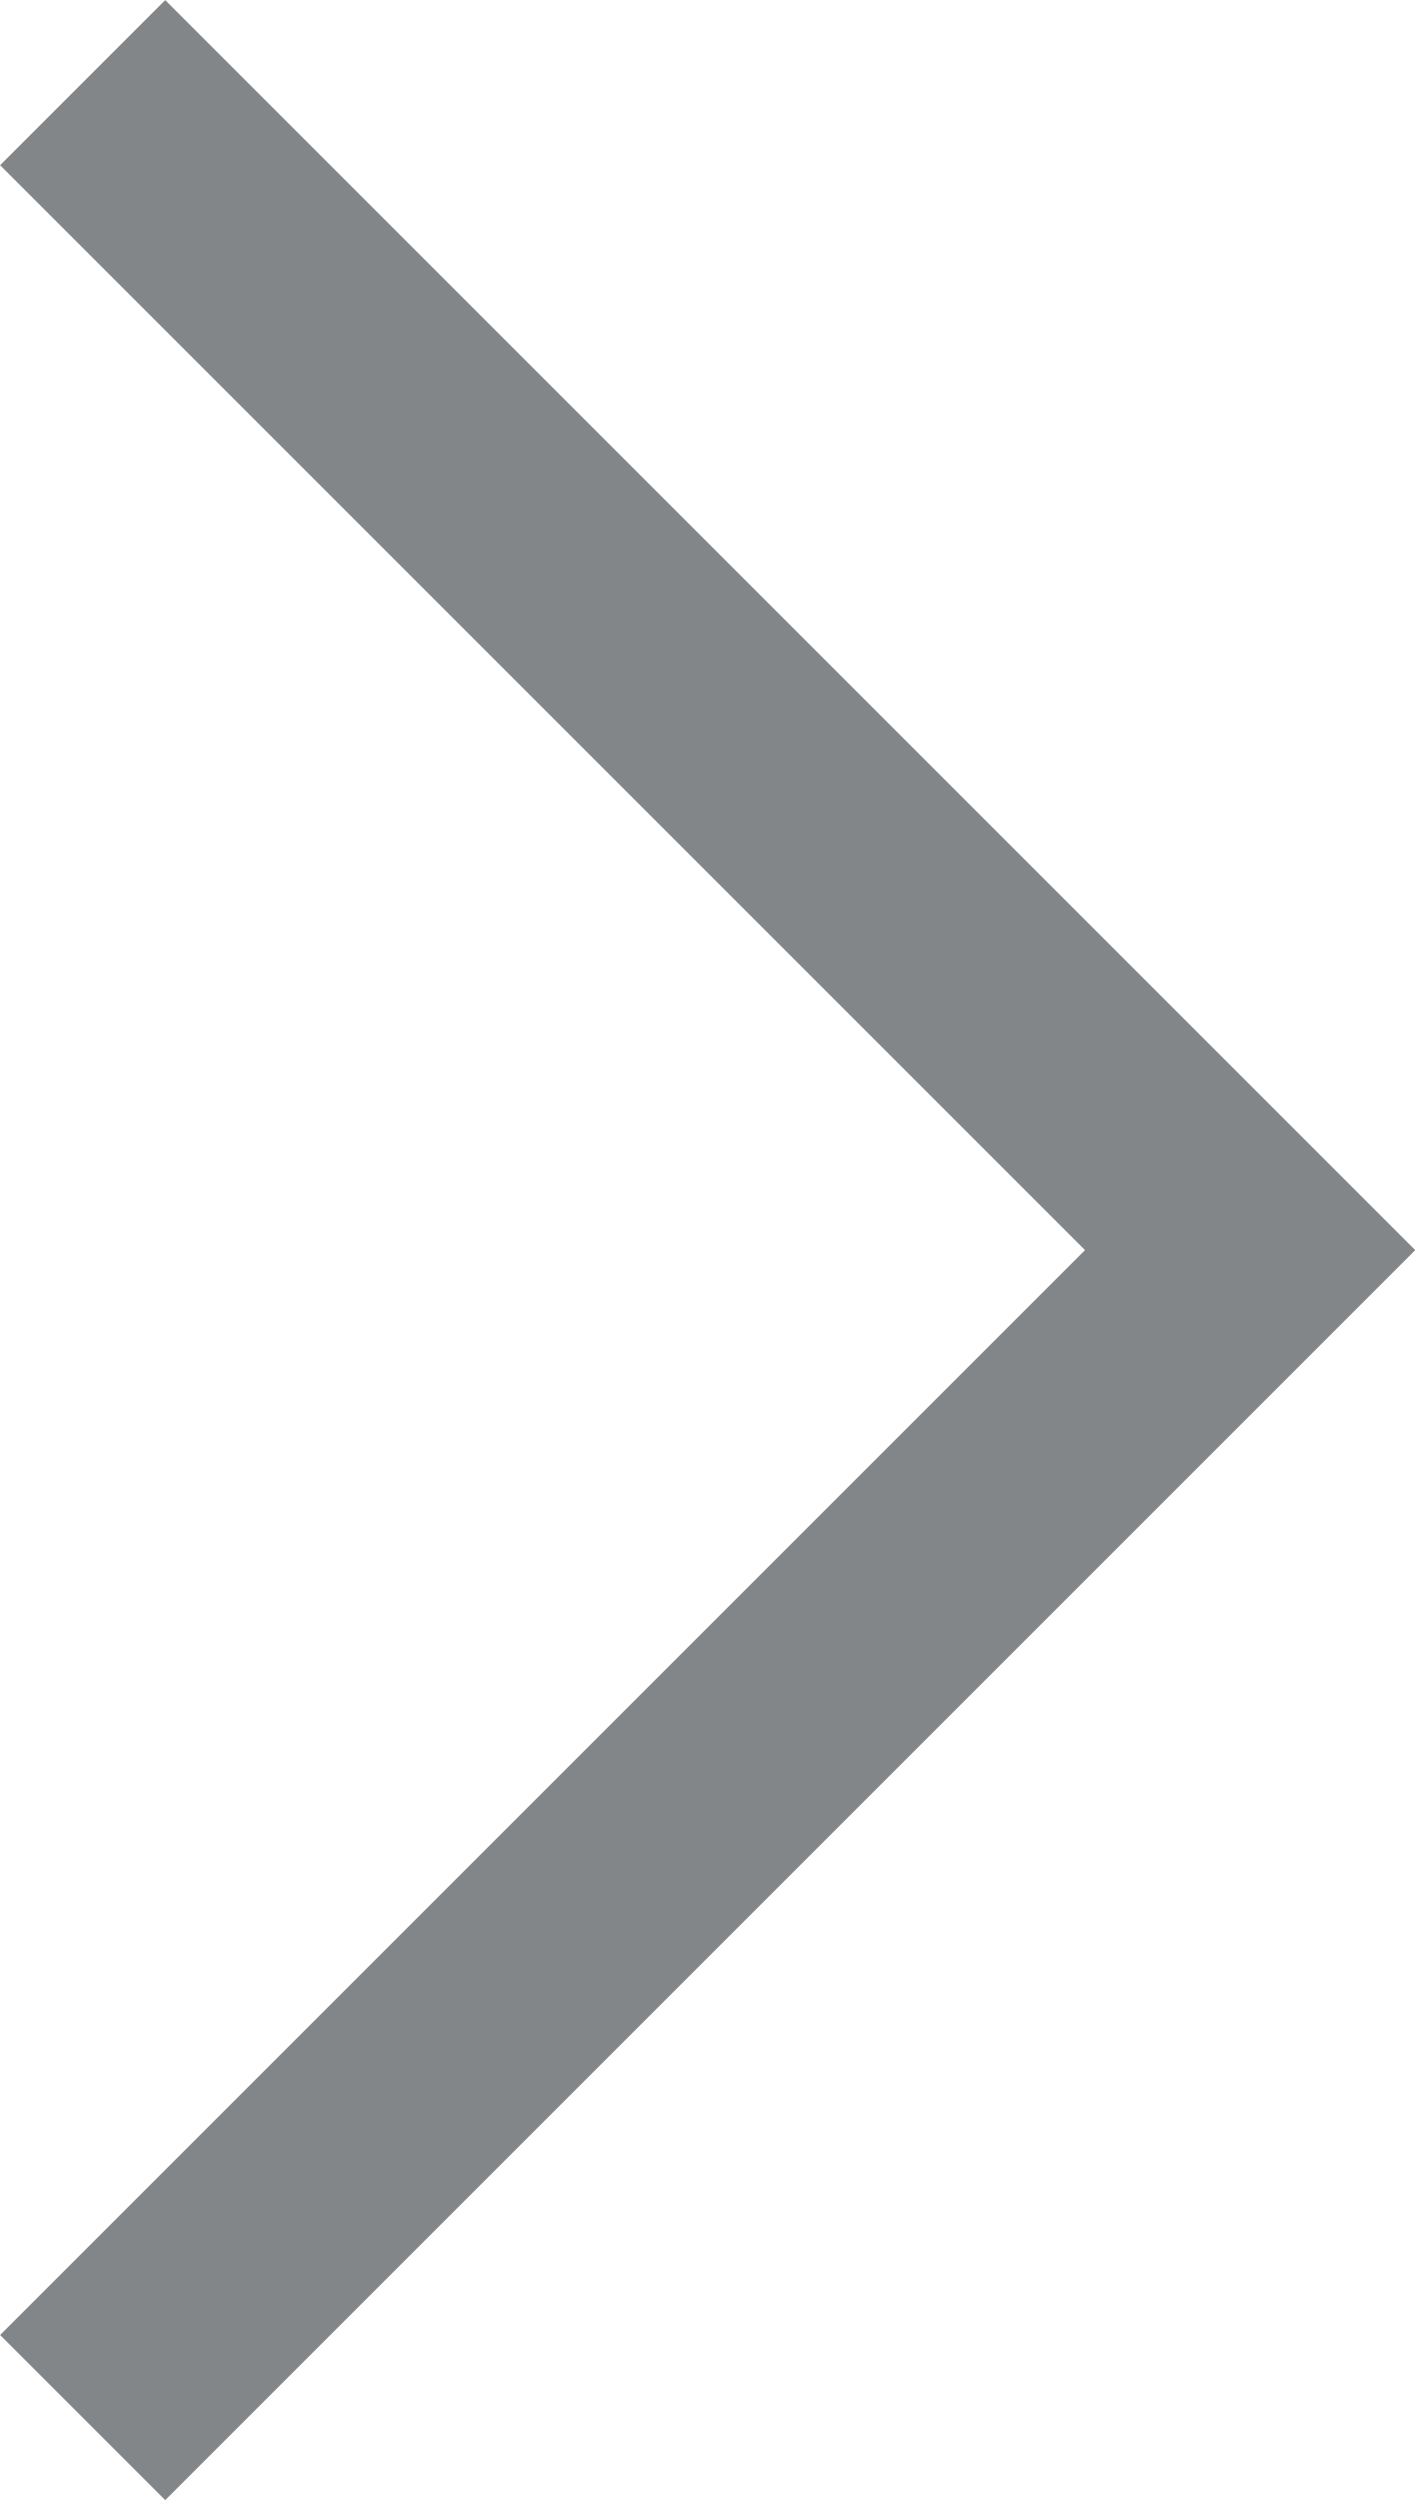
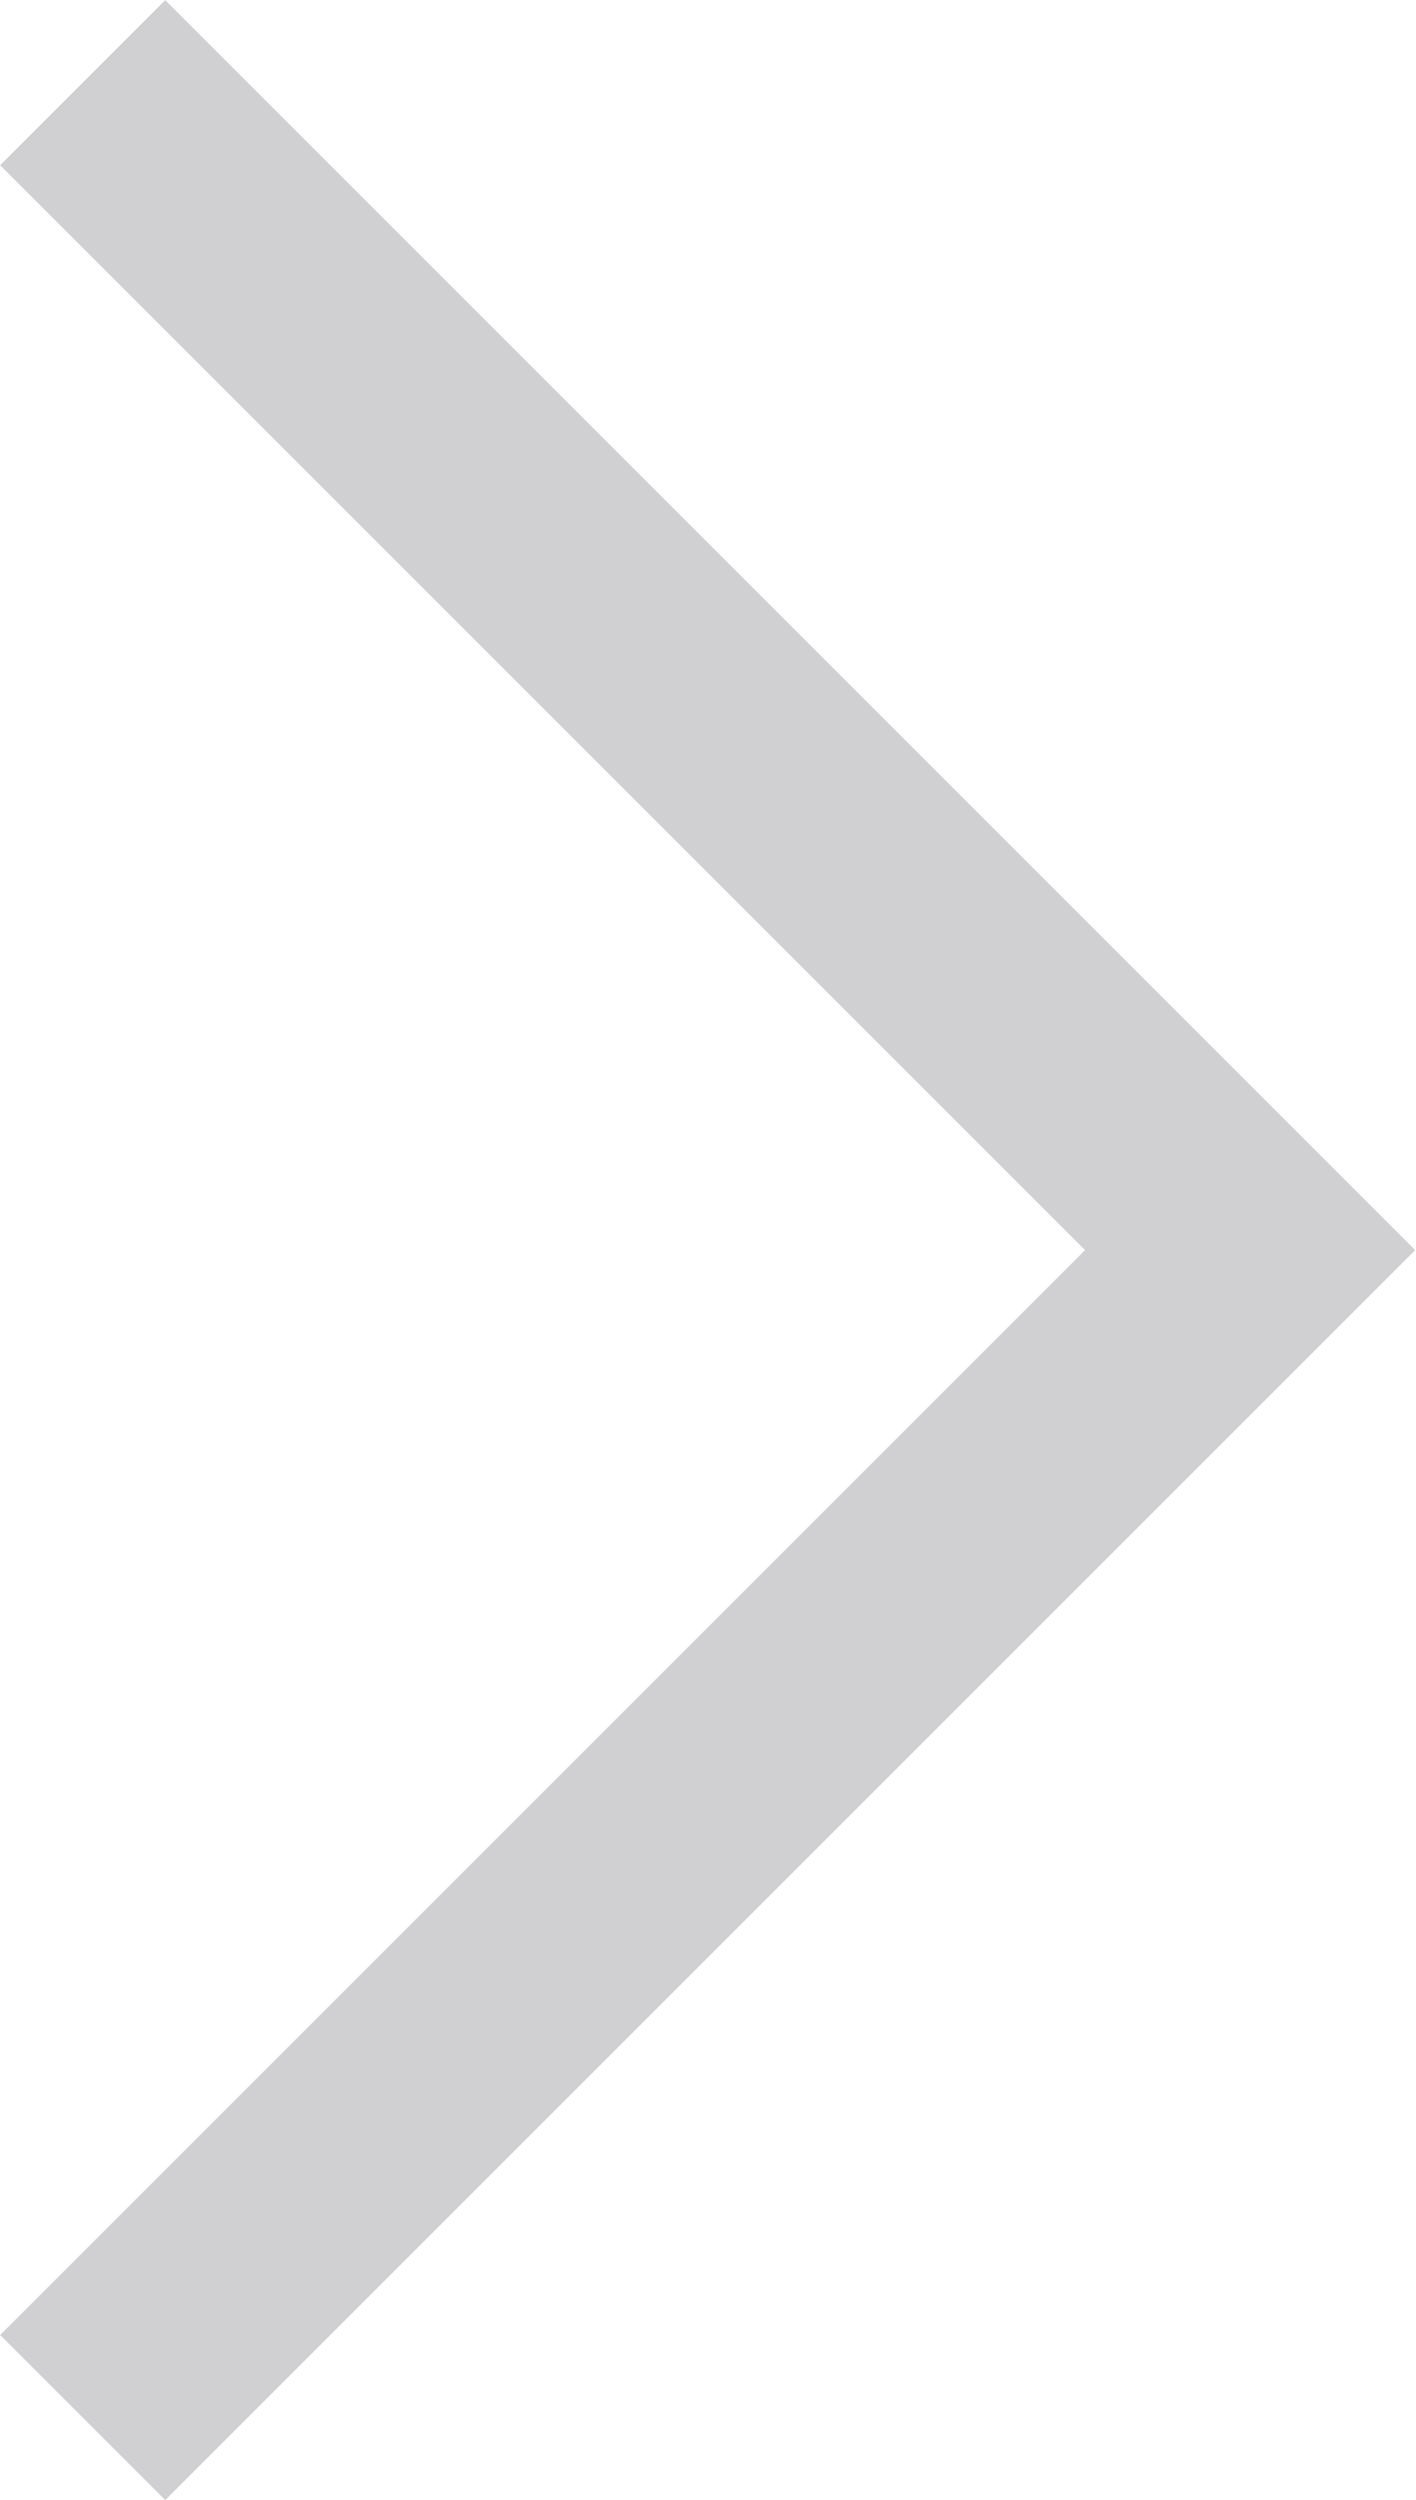
<svg xmlns="http://www.w3.org/2000/svg" width="6.061" height="10.707" viewBox="0 0 6.061 10.707">
-   <path id="Path_Copy_10" data-name="Path Copy 10" d="M0,0,5,5l5-5" transform="translate(0.354 10.354) rotate(-90)" fill="none" stroke="#2F3538" stroke-miterlimit="10" stroke-width="1" opacity=".6" />
+   <path d="M0,0,5,5l5-5" transform="translate(0.354 10.354) rotate(-90)" fill="none" stroke="#B0B1B5" stroke-miterlimit="10" stroke-width="1" opacity=".6" />
</svg>
